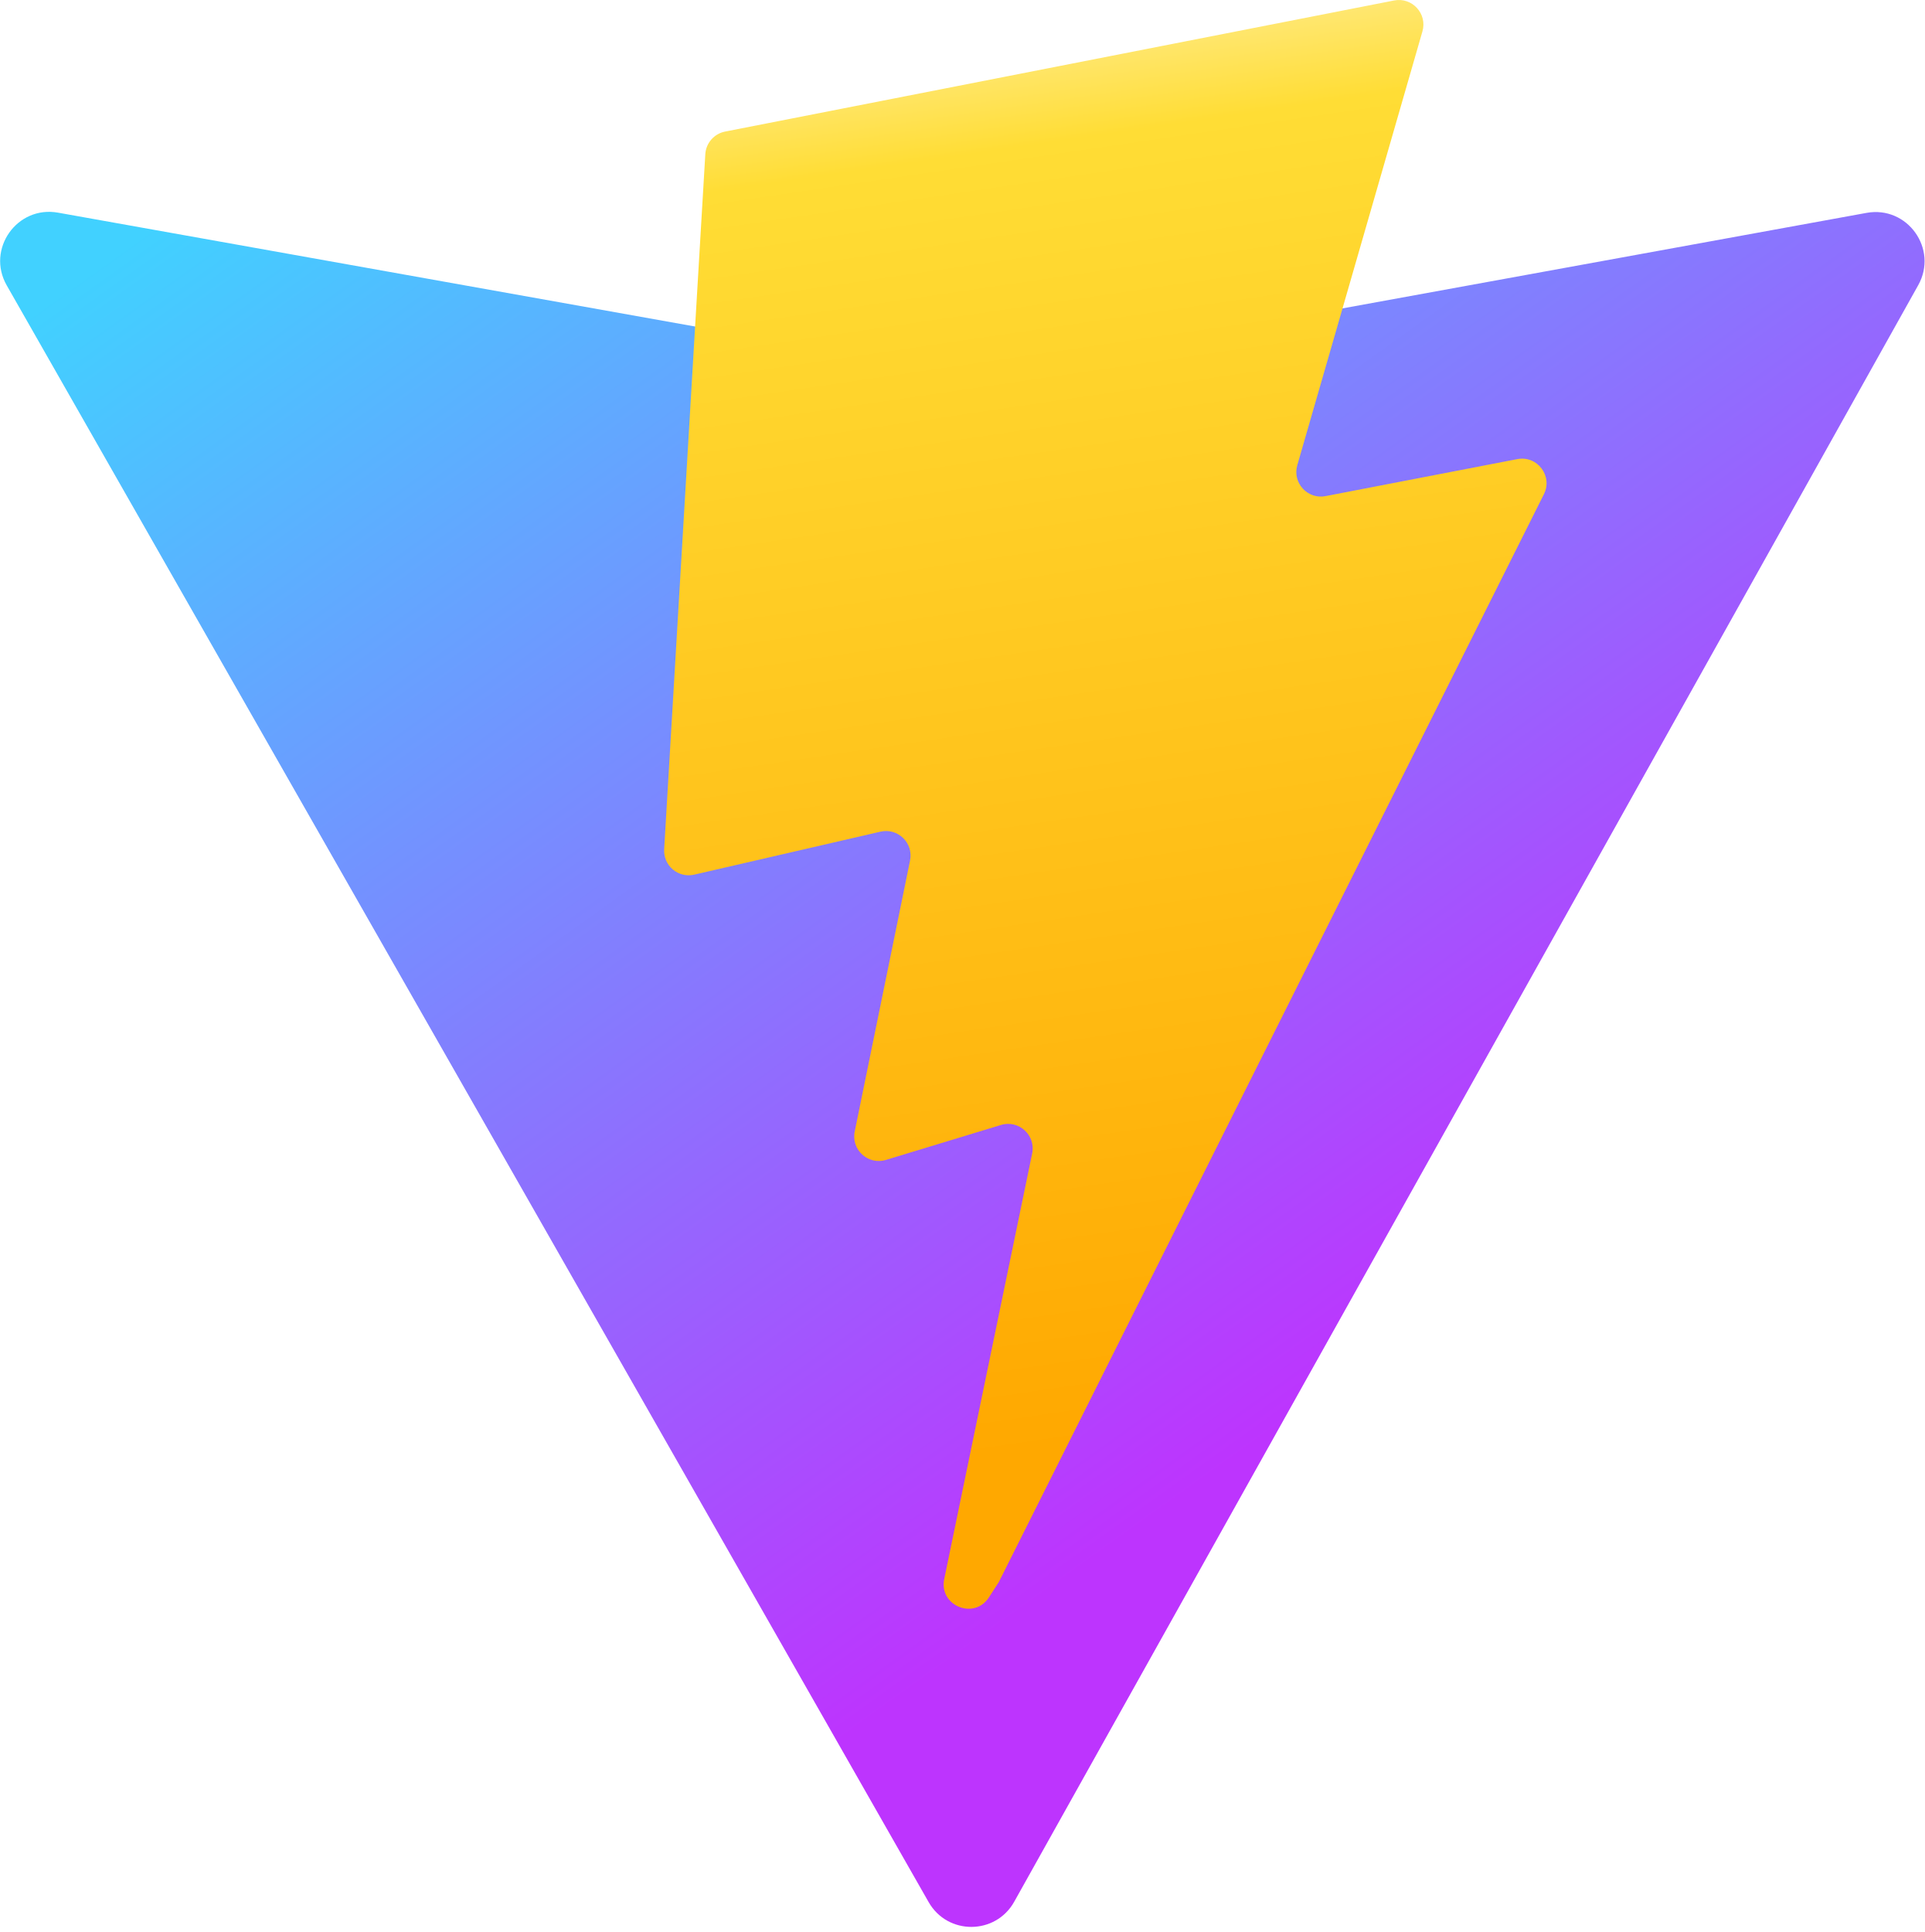
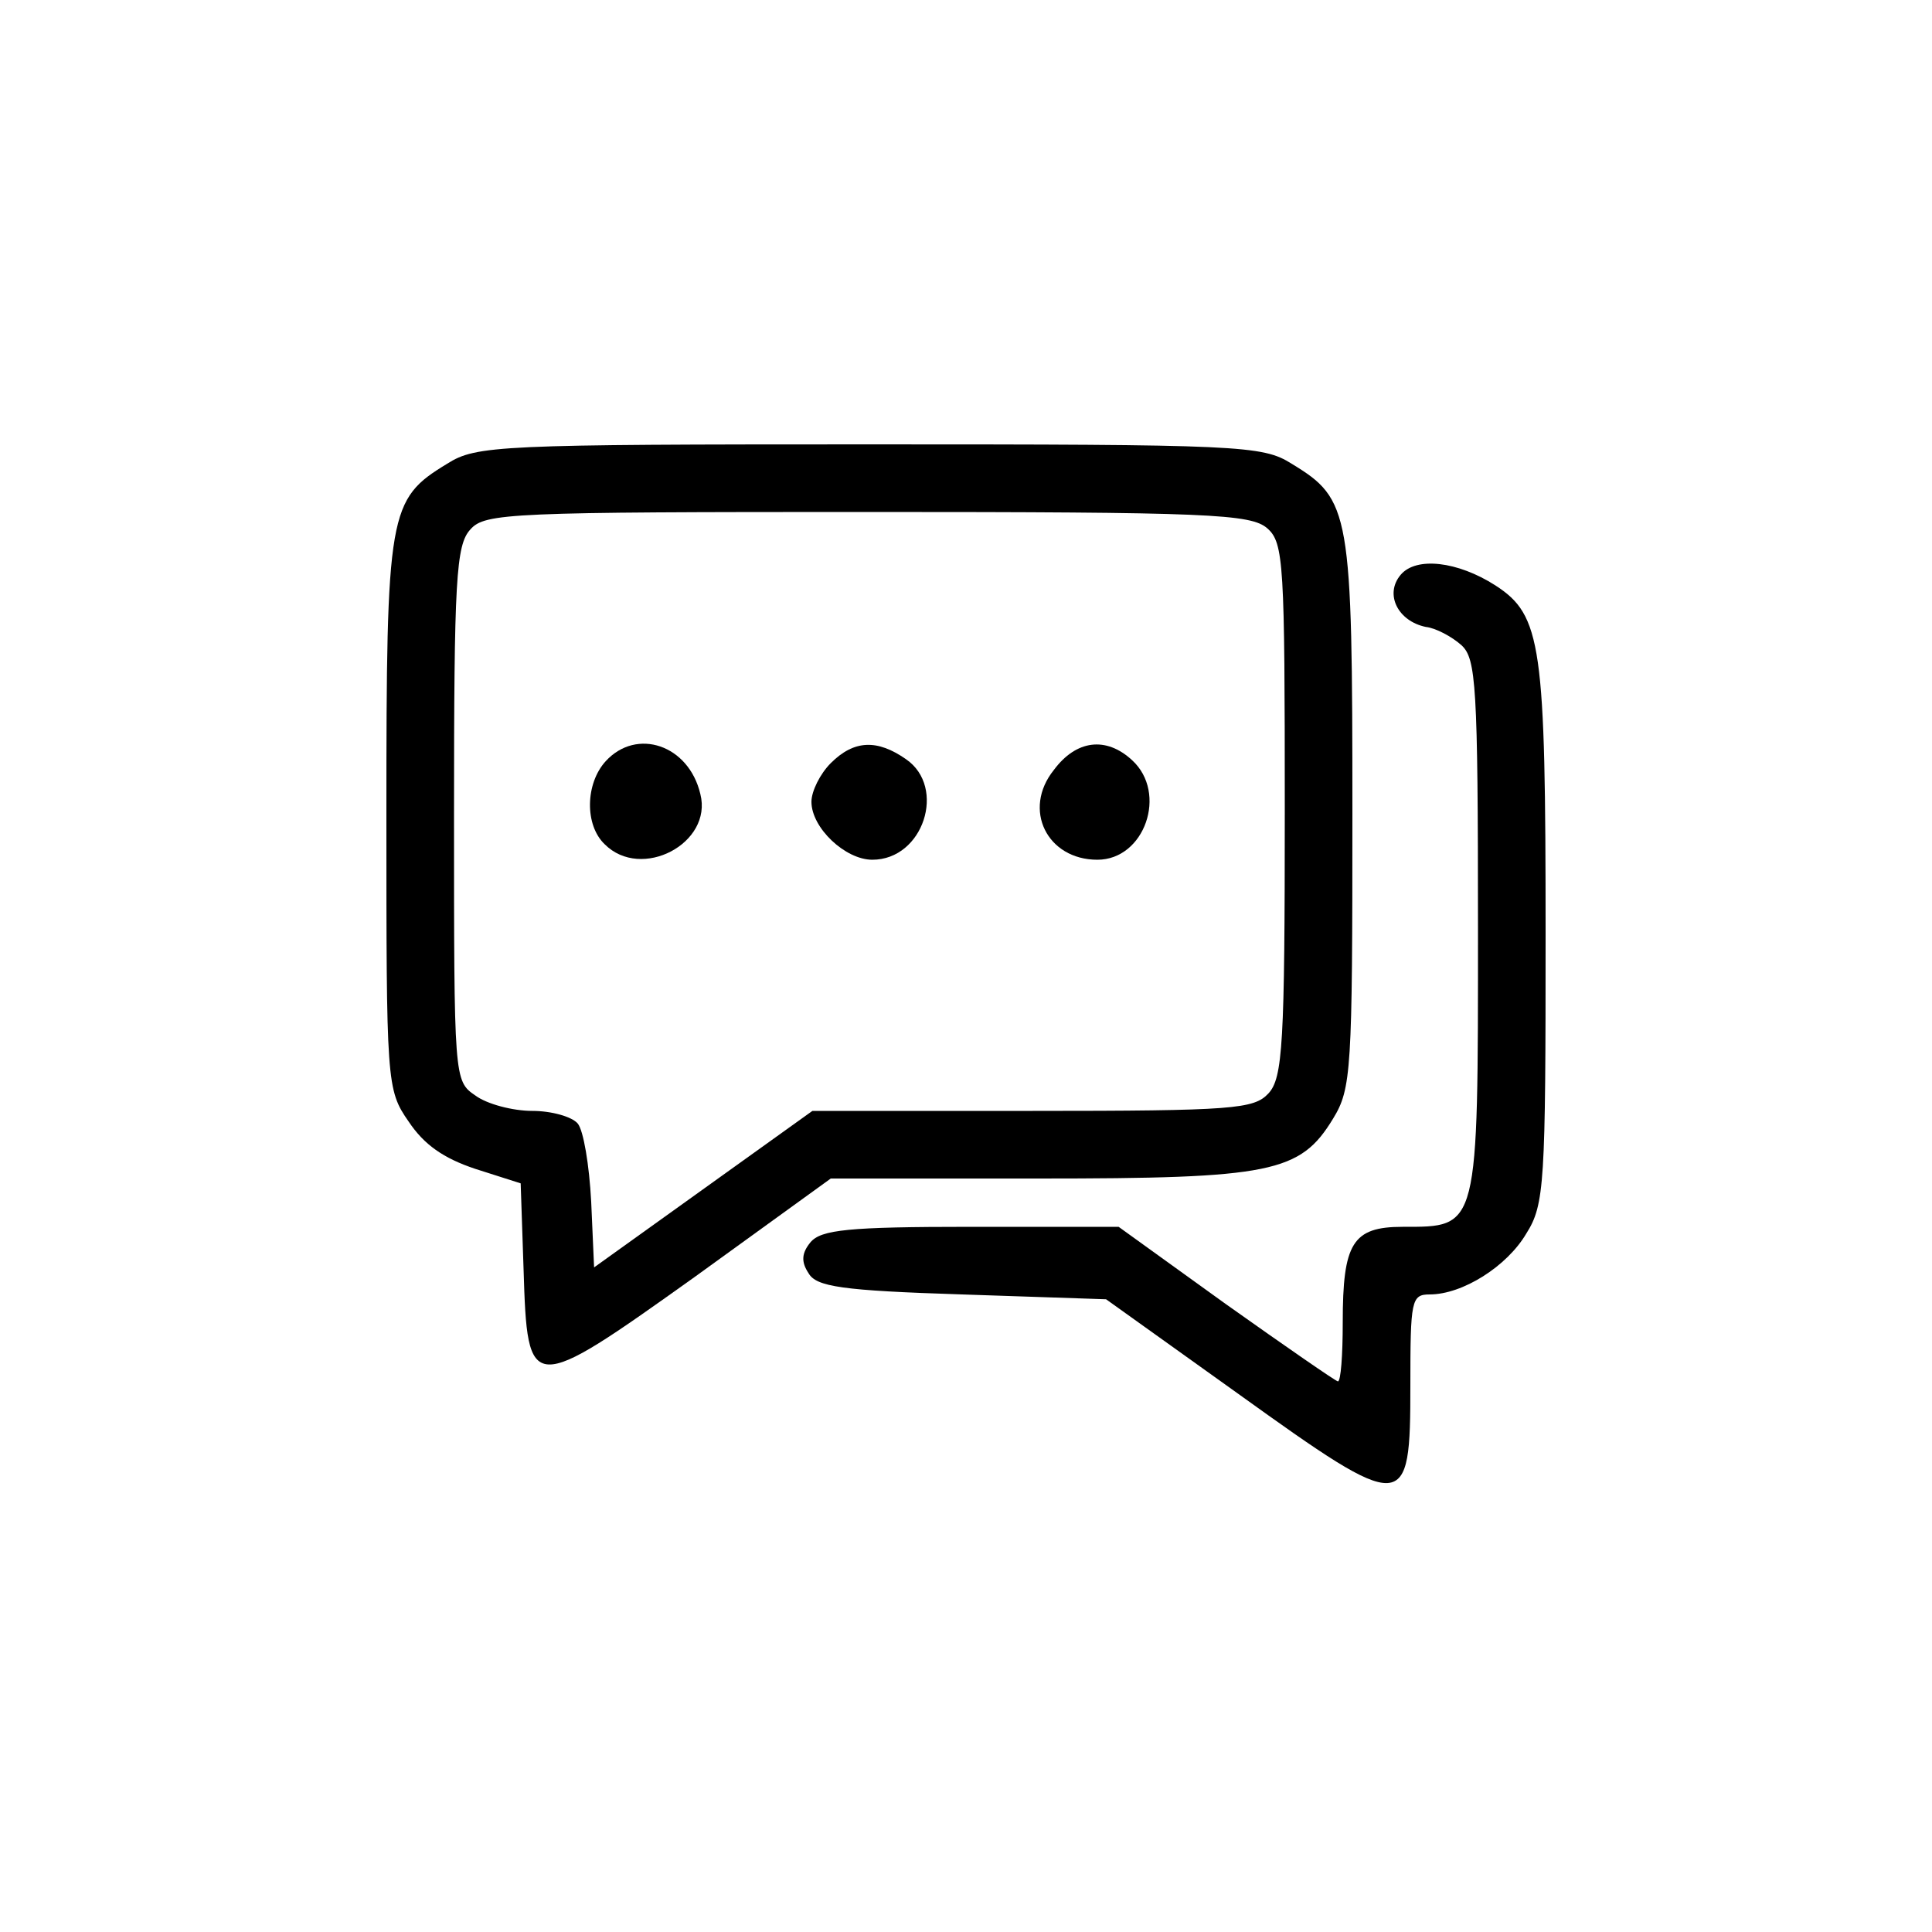
- <svg xmlns="http://www.w3.org/2000/svg" aria-hidden="true" role="img" class="iconify iconify--logos" width="31.88" height="32" preserveAspectRatio="xMidYMid meet" viewBox="0 0 256 257">
-   <defs>
-     <linearGradient id="IconifyId1813088fe1fbc01fb466" x1="-.828%" x2="57.636%" y1="7.652%" y2="78.411%">
-       <stop offset="0%" stop-color="#41D1FF" />
-       <stop offset="100%" stop-color="#BD34FE" />
-     </linearGradient>
-     <linearGradient id="IconifyId1813088fe1fbc01fb467" x1="43.376%" x2="50.316%" y1="2.242%" y2="89.03%">
-       <stop offset="0%" stop-color="#FFEA83" />
-       <stop offset="8.333%" stop-color="#FFDD35" />
-       <stop offset="100%" stop-color="#FFA800" />
-     </linearGradient>
-   </defs>
-   <path fill="url(#IconifyId1813088fe1fbc01fb466)" d="M255.153 37.938L134.897 252.976c-2.483 4.44-8.862 4.466-11.382.048L.875 37.958c-2.746-4.814 1.371-10.646 6.827-9.67l120.385 21.517a6.537 6.537 0 0 0 2.322-.004l117.867-21.483c5.438-.991 9.574 4.796 6.877 9.62Z" />
-   <path fill="url(#IconifyId1813088fe1fbc01fb467)" d="M185.432.063L96.44 17.501a3.268 3.268 0 0 0-2.634 3.014l-5.474 92.456a3.268 3.268 0 0 0 3.997 3.378l24.777-5.718c2.318-.535 4.413 1.507 3.936 3.838l-7.361 36.047c-.495 2.426 1.782 4.5 4.151 3.78l15.304-4.649c2.372-.72 4.652 1.36 4.15 3.788l-11.698 56.621c-.732 3.542 3.979 5.473 5.943 2.437l1.313-2.028l72.516-144.72c1.215-2.423-.88-5.186-3.54-4.672l-25.505 4.922c-2.396.462-4.435-1.77-3.759-4.114l16.646-57.705c.677-2.35-1.37-4.583-3.769-4.113Z" />
+ <svg xmlns="http://www.w3.org/2000/svg" version="1.0" width="200pt" height="200pt" viewBox="0 0 200 200" preserveAspectRatio="xMidYMid meet">
+   <g transform="translate(0,200) scale(0.1,-0.1)" fill="#000000" stroke="none">
+     <path d="M463 1520 c-61 -37 -63 -49 -63 -363 0 -278 0 -285 23 -318 16 -24 36 -38 69 -49 l47 -15 3 -89 c4 -130 6 -130 177 -8 l141 102 215 0 c241 0 271 6 305 62 19 31 20 50 20 316 0 313 -2 325 -63 362 -30 19 -53 20 -437 20 -384 0 -407 -1 -437 -20z m849 -67 c17 -15 18 -37 18 -291 0 -242 -2 -278 -17 -294 -15 -16 -36 -18 -244 -18 l-228 0 -113 -81 -113 -81 -3 68 c-2 38 -8 74 -14 81 -6 7 -27 13 -47 13 -20 0 -47 7 -59 16 -22 15 -22 17 -22 291 0 243 2 279 17 295 15 17 41 18 411 18 354 0 397 -2 414 -17z" />
+     <path d="M627 1212 c-21 -23 -22 -66 -1 -86 38 -38 112 1 99 52 -12 51 -66 69 -98 34z" />
+     <path d="M860 1210 c-11 -11 -20 -29 -20 -40 0 -27 35 -60 63 -60 53 0 77 75 35 104 -30 21 -54 20 -78 -4z" />
+     <path d="M1091 1203 c-33 -41 -7 -93 45 -93 49 0 73 69 36 103 -27 25 -58 21 -81 -10z" />
+     <path d="M1450 1405 c-17 -20 -3 -48 26 -54 10 -1 27 -10 37 -19 15 -14 17 -41 17 -292 0 -314 1 -310 -78 -310 -52 0 -62 -17 -62 -99 0 -34 -2 -61 -5 -61 -2 0 -54 36 -116 80 l-111 80 -153 0 c-127 0 -155 -3 -166 -16 -9 -11 -10 -20 -2 -32 8 -14 34 -18 159 -22 l149 -5 137 -98 c174 -125 178 -124 178 9 0 88 1 94 20 94 34 0 80 29 100 63 19 30 20 52 20 310 0 299 -4 330 -52 361 -39 25 -82 30 -98 11z" />
+   </g>
</svg>
